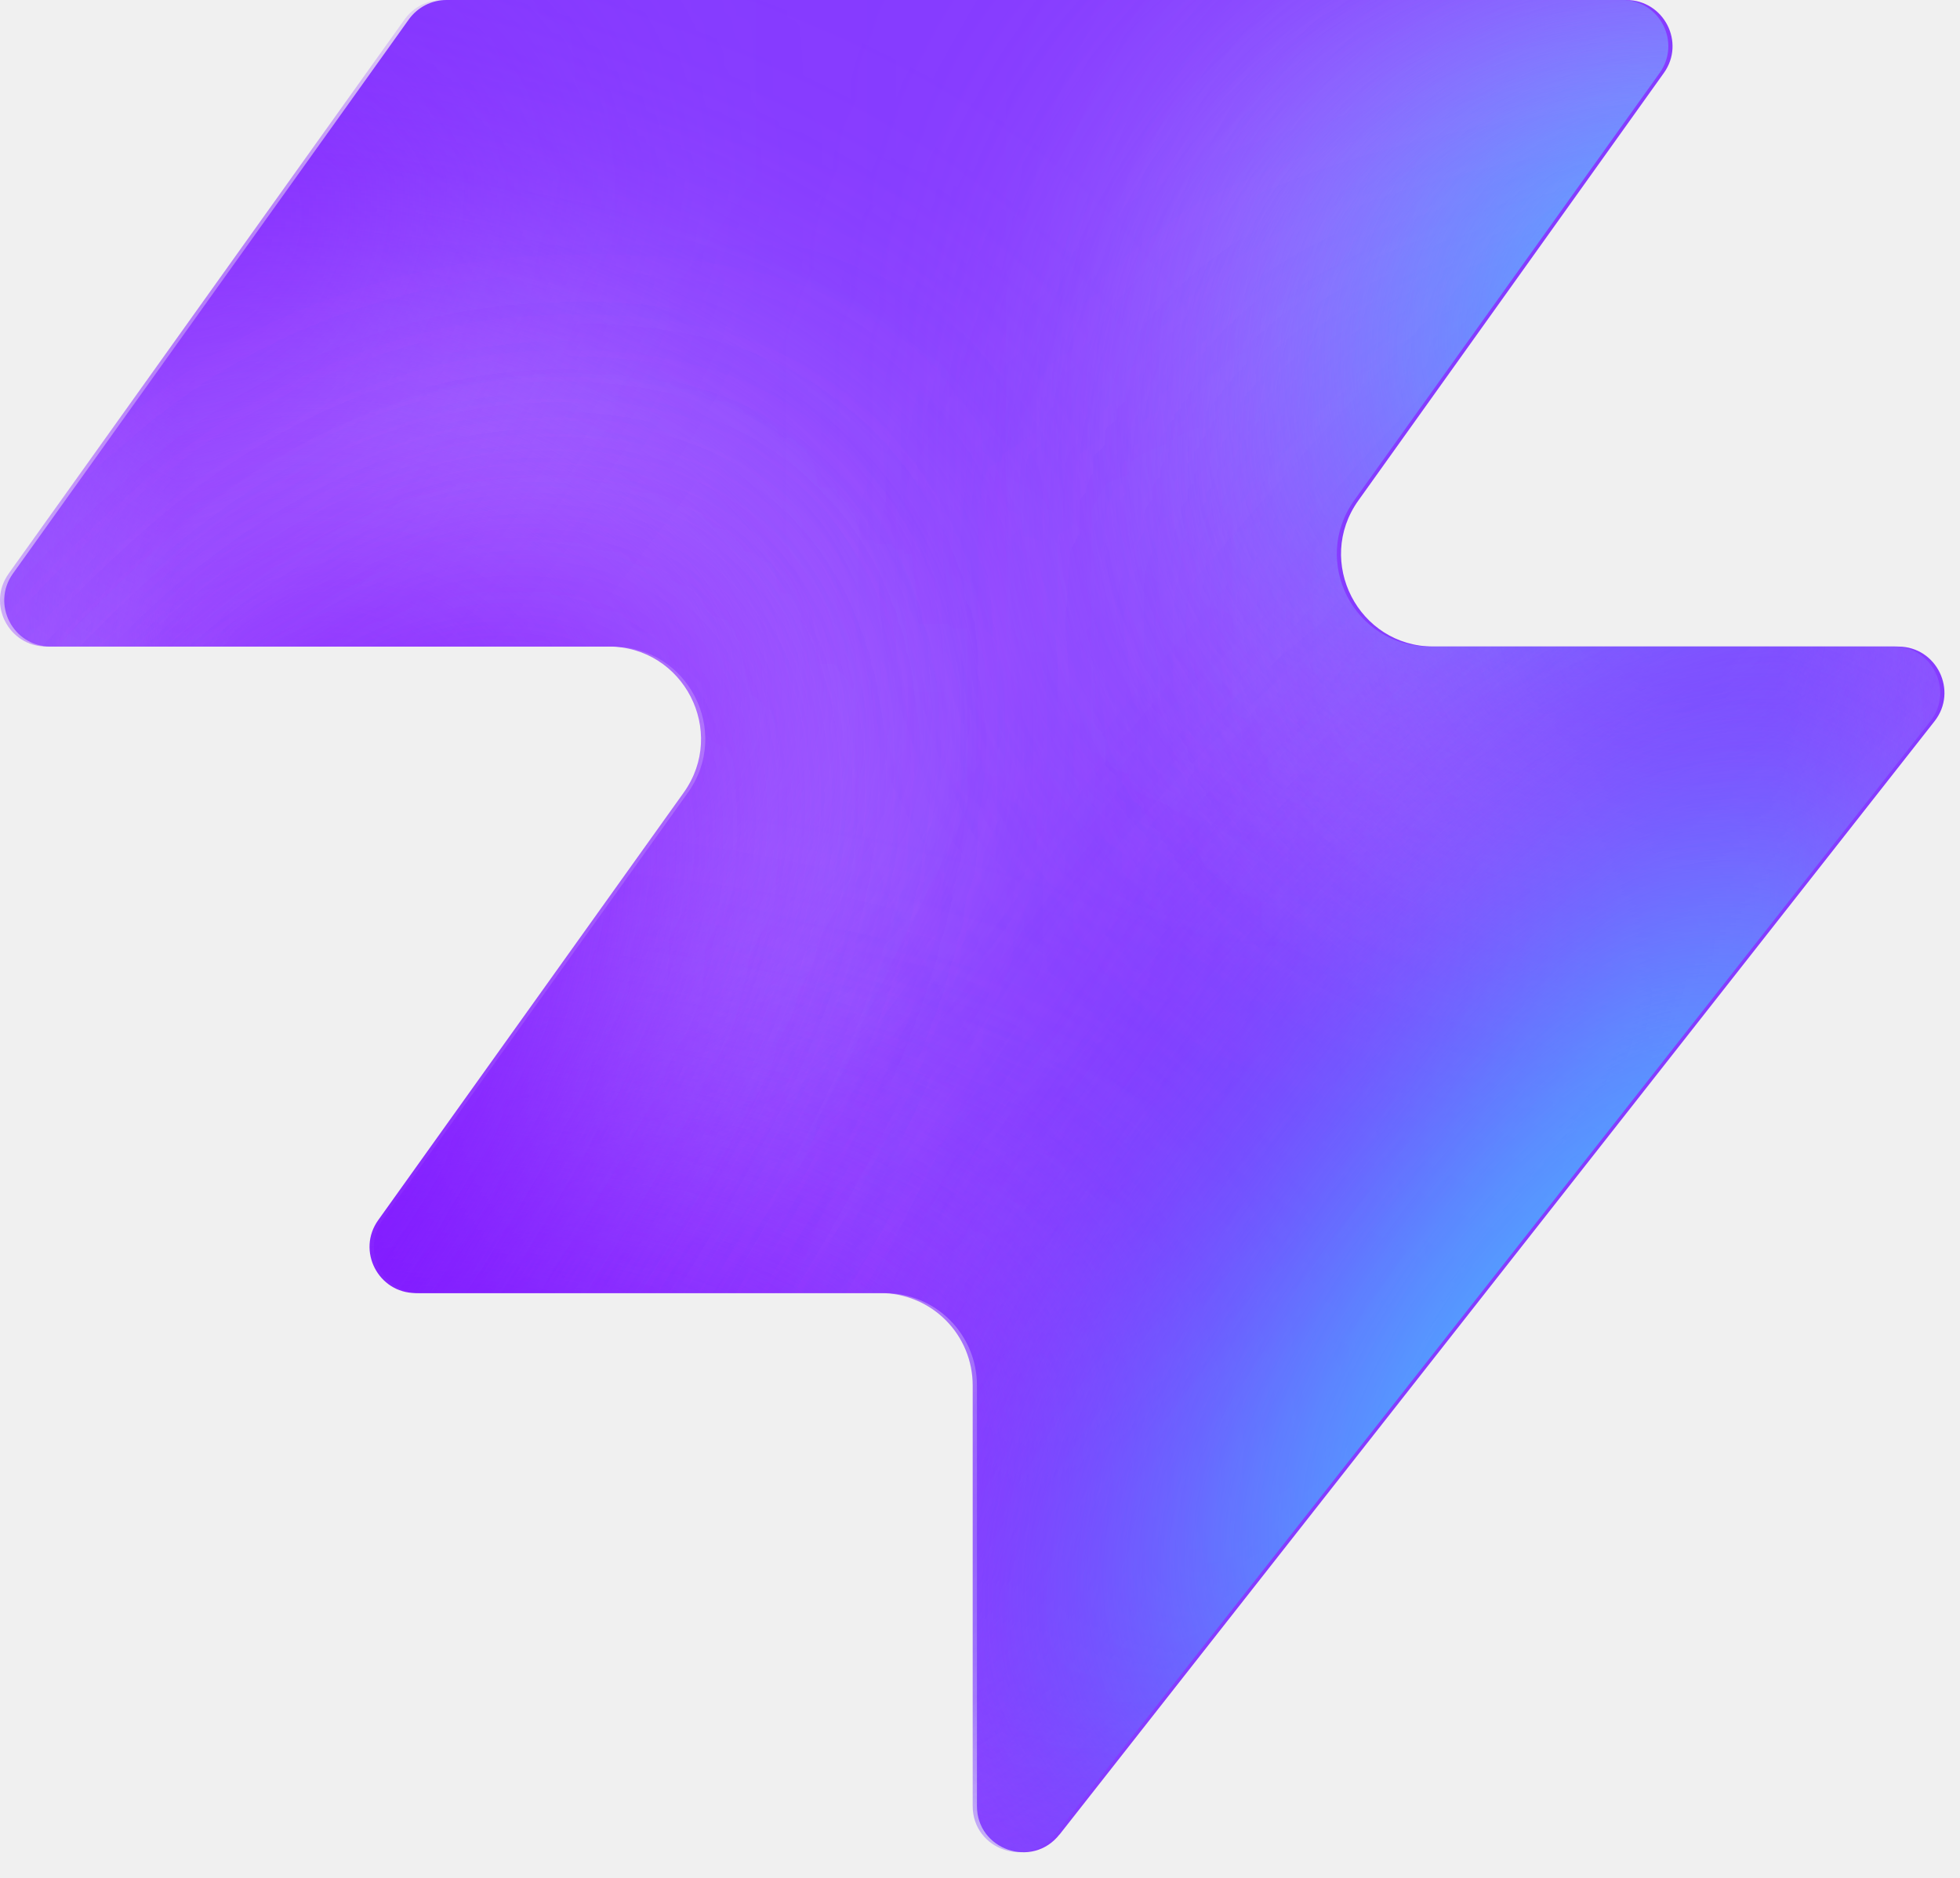
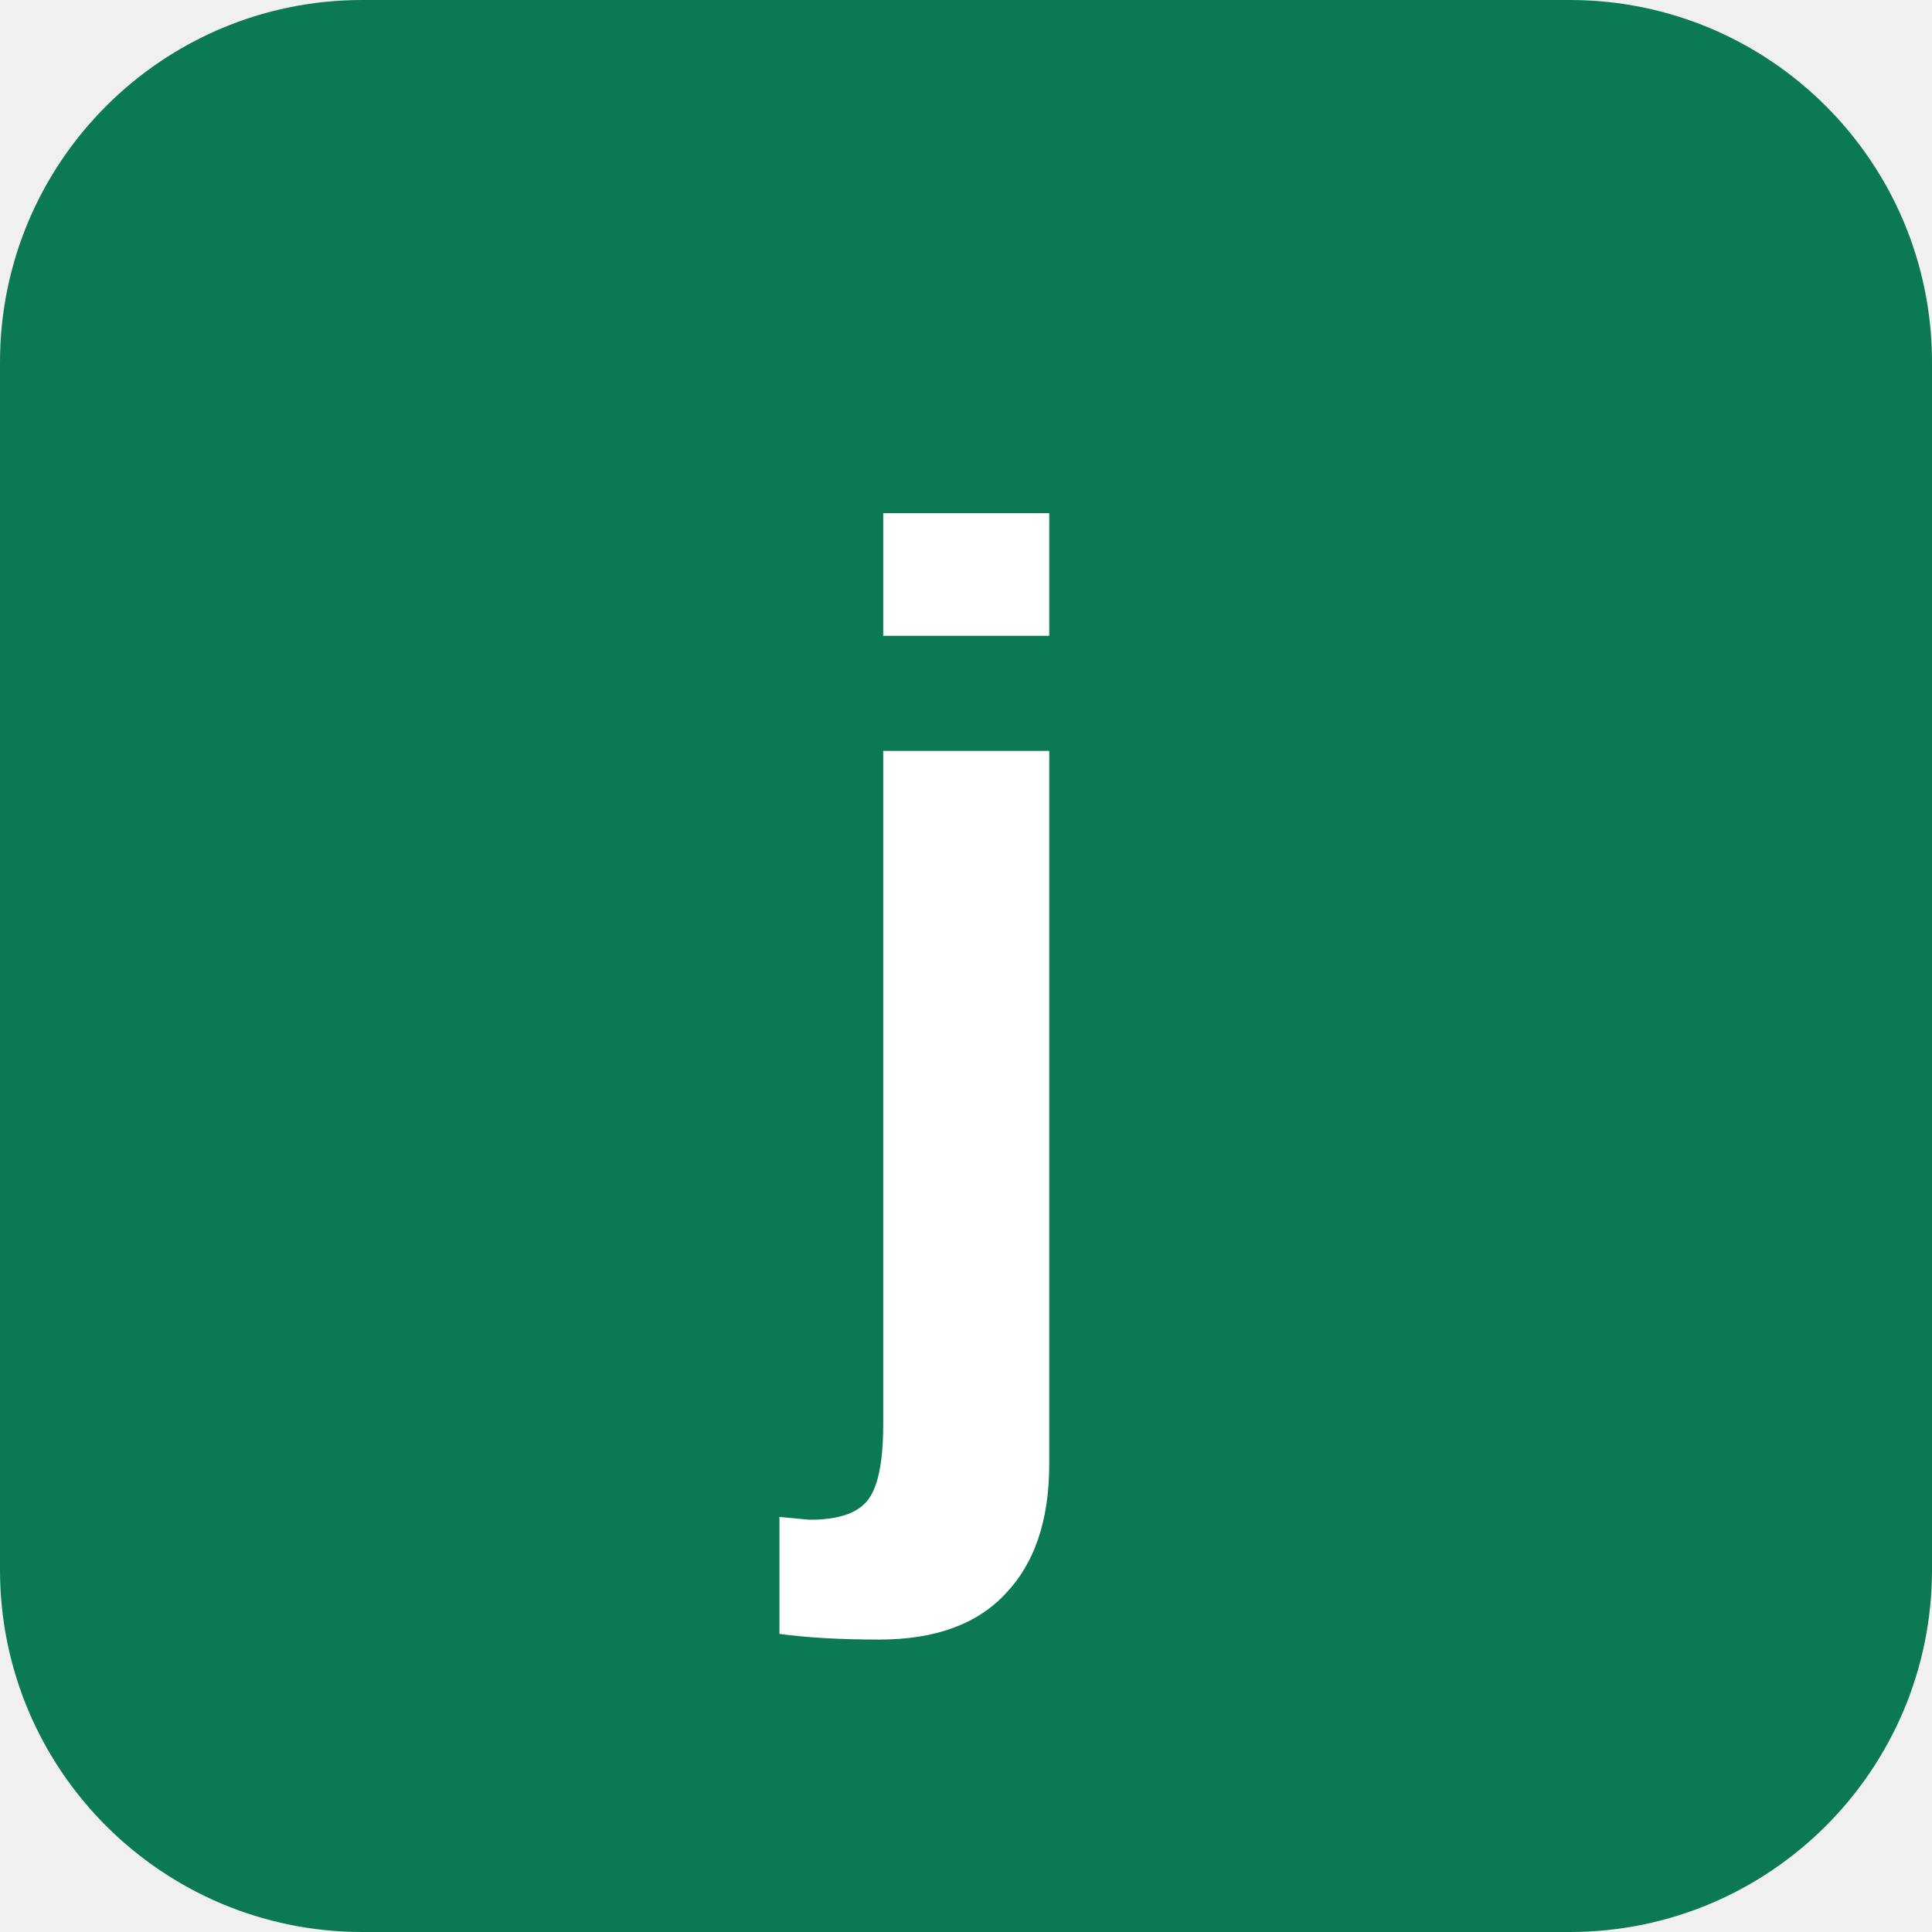
- <svg xmlns="http://www.w3.org/2000/svg" width="48" height="46" fill="none" viewBox="0 0 48 46">
-   <path fill="#863bff" d="M25.946 44.938c-.664.845-2.021.375-2.021-.698V33.937a2.26 2.26 0 0 0-2.262-2.262H10.287c-.92 0-1.456-1.04-.92-1.788l7.48-10.471c1.07-1.497 0-3.578-1.842-3.578H1.237c-.92 0-1.456-1.04-.92-1.788L10.013.474c.214-.297.556-.474.92-.474h28.894c.92 0 1.456 1.04.92 1.788l-7.48 10.471c-1.07 1.498 0 3.579 1.842 3.579h11.377c.943 0 1.473 1.088.89 1.83L25.947 44.94z" style="fill:#863bff;fill:color(display-p3 .525 .23 1);fill-opacity:1" />
-   <mask id="a" width="48" height="46" x="0" y="0" maskUnits="userSpaceOnUse" style="mask-type:alpha">
-     <path fill="#000" d="M25.842 44.938c-.664.844-2.021.375-2.021-.698V33.937a2.26 2.26 0 0 0-2.262-2.262H10.183c-.92 0-1.456-1.04-.92-1.788l7.48-10.471c1.07-1.498 0-3.579-1.842-3.579H1.133c-.92 0-1.456-1.04-.92-1.787L9.91.473c.214-.297.556-.474.92-.474h28.894c.92 0 1.456 1.04.92 1.788l-7.48 10.471c-1.07 1.498 0 3.578 1.842 3.578h11.377c.943 0 1.473 1.088.89 1.832L25.843 44.94z" style="fill:#000;fill-opacity:1" />
-   </mask>
-   <g mask="url(#a)">
-     <g filter="url(#b)">
-       <ellipse cx="5.508" cy="14.704" fill="#ede6ff" rx="5.508" ry="14.704" style="fill:#ede6ff;fill:color(display-p3 .927 .903 1);fill-opacity:1" transform="matrix(.00324 1 1 -.00324 -4.47 31.516)" />
-     </g>
-     <g filter="url(#c)">
-       <ellipse cx="10.399" cy="29.851" fill="#ede6ff" rx="10.399" ry="29.851" style="fill:#ede6ff;fill:color(display-p3 .927 .903 1);fill-opacity:1" transform="matrix(.00324 1 1 -.00324 -39.328 7.883)" />
-     </g>
-     <g filter="url(#d)">
-       <ellipse cx="5.508" cy="30.487" fill="#7e14ff" rx="5.508" ry="30.487" style="fill:#7e14ff;fill:color(display-p3 .492 .077 1);fill-opacity:1" transform="rotate(89.814 -25.913 -14.639)scale(1 -1)" />
-     </g>
-     <g filter="url(#e)">
-       <ellipse cx="5.508" cy="30.599" fill="#7e14ff" rx="5.508" ry="30.599" style="fill:#7e14ff;fill:color(display-p3 .492 .077 1);fill-opacity:1" transform="rotate(89.814 -32.644 -3.334)scale(1 -1)" />
-     </g>
-     <g filter="url(#f)">
-       <ellipse cx="5.508" cy="30.599" fill="#7e14ff" rx="5.508" ry="30.599" style="fill:#7e14ff;fill:color(display-p3 .492 .077 1);fill-opacity:1" transform="matrix(.00324 1 1 -.00324 -34.34 30.47)" />
-     </g>
-     <g filter="url(#g)">
-       <ellipse cx="14.072" cy="22.078" fill="#ede6ff" rx="14.072" ry="22.078" style="fill:#ede6ff;fill:color(display-p3 .927 .903 1);fill-opacity:1" transform="rotate(93.35 24.506 48.493)scale(-1 1)" />
-     </g>
-     <g filter="url(#h)">
-       <ellipse cx="3.47" cy="21.501" fill="#7e14ff" rx="3.47" ry="21.501" style="fill:#7e14ff;fill:color(display-p3 .492 .077 1);fill-opacity:1" transform="rotate(89.009 28.708 47.59)scale(-1 1)" />
-     </g>
-     <g filter="url(#i)">
-       <ellipse cx="3.47" cy="21.501" fill="#7e14ff" rx="3.47" ry="21.501" style="fill:#7e14ff;fill:color(display-p3 .492 .077 1);fill-opacity:1" transform="rotate(89.009 28.708 47.59)scale(-1 1)" />
-     </g>
-     <g filter="url(#j)">
-       <ellipse cx=".387" cy="8.972" fill="#7e14ff" rx="4.407" ry="29.108" style="fill:#7e14ff;fill:color(display-p3 .492 .077 1);fill-opacity:1" transform="rotate(39.51 .387 8.972)" />
-     </g>
-     <g filter="url(#k)">
-       <ellipse cx="47.523" cy="-6.092" fill="#7e14ff" rx="4.407" ry="29.108" style="fill:#7e14ff;fill:color(display-p3 .492 .077 1);fill-opacity:1" transform="rotate(37.892 47.523 -6.092)" />
-     </g>
-     <g filter="url(#l)">
-       <ellipse cx="41.412" cy="6.333" fill="#47bfff" rx="5.971" ry="9.665" style="fill:#47bfff;fill:color(display-p3 .28 .748 1);fill-opacity:1" transform="rotate(37.892 41.412 6.333)" />
-     </g>
-     <g filter="url(#m)">
-       <ellipse cx="-1.879" cy="38.332" fill="#7e14ff" rx="4.407" ry="29.108" style="fill:#7e14ff;fill:color(display-p3 .492 .077 1);fill-opacity:1" transform="rotate(37.892 -1.88 38.332)" />
-     </g>
-     <g filter="url(#n)">
-       <ellipse cx="-1.879" cy="38.332" fill="#7e14ff" rx="4.407" ry="29.108" style="fill:#7e14ff;fill:color(display-p3 .492 .077 1);fill-opacity:1" transform="rotate(37.892 -1.88 38.332)" />
-     </g>
-     <g filter="url(#o)">
-       <ellipse cx="35.651" cy="29.907" fill="#7e14ff" rx="4.407" ry="29.108" style="fill:#7e14ff;fill:color(display-p3 .492 .077 1);fill-opacity:1" transform="rotate(37.892 35.651 29.907)" />
-     </g>
-     <g filter="url(#p)">
-       <ellipse cx="38.418" cy="32.4" fill="#47bfff" rx="5.971" ry="15.297" style="fill:#47bfff;fill:color(display-p3 .28 .748 1);fill-opacity:1" transform="rotate(37.892 38.418 32.4)" />
-     </g>
-   </g>
-   <defs>
-     <filter id="b" width="60.045" height="41.654" x="-19.77" y="16.149" color-interpolation-filters="sRGB" filterUnits="userSpaceOnUse">
-       <feFlood flood-opacity="0" result="BackgroundImageFix" />
-       <feBlend in="SourceGraphic" in2="BackgroundImageFix" result="shape" />
-       <feGaussianBlur result="effect1_foregroundBlur_2002_17158" stdDeviation="7.659" />
-     </filter>
-     <filter id="c" width="90.34" height="51.437" x="-54.613" y="-7.533" color-interpolation-filters="sRGB" filterUnits="userSpaceOnUse">
-       <feFlood flood-opacity="0" result="BackgroundImageFix" />
-       <feBlend in="SourceGraphic" in2="BackgroundImageFix" result="shape" />
-       <feGaussianBlur result="effect1_foregroundBlur_2002_17158" stdDeviation="7.659" />
-     </filter>
-     <filter id="d" width="79.355" height="29.4" x="-49.64" y="2.03" color-interpolation-filters="sRGB" filterUnits="userSpaceOnUse">
-       <feFlood flood-opacity="0" result="BackgroundImageFix" />
-       <feBlend in="SourceGraphic" in2="BackgroundImageFix" result="shape" />
-       <feGaussianBlur result="effect1_foregroundBlur_2002_17158" stdDeviation="4.596" />
-     </filter>
-     <filter id="e" width="79.579" height="29.4" x="-45.045" y="20.029" color-interpolation-filters="sRGB" filterUnits="userSpaceOnUse">
-       <feFlood flood-opacity="0" result="BackgroundImageFix" />
-       <feBlend in="SourceGraphic" in2="BackgroundImageFix" result="shape" />
-       <feGaussianBlur result="effect1_foregroundBlur_2002_17158" stdDeviation="4.596" />
-     </filter>
-     <filter id="f" width="79.579" height="29.4" x="-43.513" y="21.178" color-interpolation-filters="sRGB" filterUnits="userSpaceOnUse">
-       <feFlood flood-opacity="0" result="BackgroundImageFix" />
-       <feBlend in="SourceGraphic" in2="BackgroundImageFix" result="shape" />
-       <feGaussianBlur result="effect1_foregroundBlur_2002_17158" stdDeviation="4.596" />
-     </filter>
-     <filter id="g" width="74.749" height="58.852" x="15.756" y="-17.901" color-interpolation-filters="sRGB" filterUnits="userSpaceOnUse">
-       <feFlood flood-opacity="0" result="BackgroundImageFix" />
-       <feBlend in="SourceGraphic" in2="BackgroundImageFix" result="shape" />
-       <feGaussianBlur result="effect1_foregroundBlur_2002_17158" stdDeviation="7.659" />
-     </filter>
-     <filter id="h" width="61.377" height="25.362" x="23.548" y="2.284" color-interpolation-filters="sRGB" filterUnits="userSpaceOnUse">
-       <feFlood flood-opacity="0" result="BackgroundImageFix" />
-       <feBlend in="SourceGraphic" in2="BackgroundImageFix" result="shape" />
-       <feGaussianBlur result="effect1_foregroundBlur_2002_17158" stdDeviation="4.596" />
-     </filter>
-     <filter id="i" width="61.377" height="25.362" x="23.548" y="2.284" color-interpolation-filters="sRGB" filterUnits="userSpaceOnUse">
-       <feFlood flood-opacity="0" result="BackgroundImageFix" />
-       <feBlend in="SourceGraphic" in2="BackgroundImageFix" result="shape" />
-       <feGaussianBlur result="effect1_foregroundBlur_2002_17158" stdDeviation="4.596" />
-     </filter>
-     <filter id="j" width="56.045" height="63.649" x="-27.636" y="-22.853" color-interpolation-filters="sRGB" filterUnits="userSpaceOnUse">
-       <feFlood flood-opacity="0" result="BackgroundImageFix" />
-       <feBlend in="SourceGraphic" in2="BackgroundImageFix" result="shape" />
-       <feGaussianBlur result="effect1_foregroundBlur_2002_17158" stdDeviation="4.596" />
-     </filter>
-     <filter id="k" width="54.814" height="64.646" x="20.116" y="-38.415" color-interpolation-filters="sRGB" filterUnits="userSpaceOnUse">
-       <feFlood flood-opacity="0" result="BackgroundImageFix" />
-       <feBlend in="SourceGraphic" in2="BackgroundImageFix" result="shape" />
-       <feGaussianBlur result="effect1_foregroundBlur_2002_17158" stdDeviation="4.596" />
-     </filter>
-     <filter id="l" width="33.541" height="35.313" x="24.641" y="-11.323" color-interpolation-filters="sRGB" filterUnits="userSpaceOnUse">
-       <feFlood flood-opacity="0" result="BackgroundImageFix" />
-       <feBlend in="SourceGraphic" in2="BackgroundImageFix" result="shape" />
-       <feGaussianBlur result="effect1_foregroundBlur_2002_17158" stdDeviation="4.596" />
-     </filter>
-     <filter id="m" width="54.814" height="64.646" x="-29.286" y="6.009" color-interpolation-filters="sRGB" filterUnits="userSpaceOnUse">
-       <feFlood flood-opacity="0" result="BackgroundImageFix" />
-       <feBlend in="SourceGraphic" in2="BackgroundImageFix" result="shape" />
-       <feGaussianBlur result="effect1_foregroundBlur_2002_17158" stdDeviation="4.596" />
-     </filter>
-     <filter id="n" width="54.814" height="64.646" x="-29.286" y="6.009" color-interpolation-filters="sRGB" filterUnits="userSpaceOnUse">
-       <feFlood flood-opacity="0" result="BackgroundImageFix" />
-       <feBlend in="SourceGraphic" in2="BackgroundImageFix" result="shape" />
-       <feGaussianBlur result="effect1_foregroundBlur_2002_17158" stdDeviation="4.596" />
-     </filter>
-     <filter id="o" width="54.814" height="64.646" x="8.244" y="-2.416" color-interpolation-filters="sRGB" filterUnits="userSpaceOnUse">
-       <feFlood flood-opacity="0" result="BackgroundImageFix" />
-       <feBlend in="SourceGraphic" in2="BackgroundImageFix" result="shape" />
-       <feGaussianBlur result="effect1_foregroundBlur_2002_17158" stdDeviation="4.596" />
-     </filter>
-     <filter id="p" width="39.409" height="43.623" x="18.713" y="10.588" color-interpolation-filters="sRGB" filterUnits="userSpaceOnUse">
-       <feFlood flood-opacity="0" result="BackgroundImageFix" />
-       <feBlend in="SourceGraphic" in2="BackgroundImageFix" result="shape" />
-       <feGaussianBlur result="effect1_foregroundBlur_2002_17158" stdDeviation="4.596" />
-     </filter>
-   </defs>
+ <svg xmlns="http://www.w3.org/2000/svg" viewBox="0 0 32 32">
+   <rect width="32" height="32" rx="6" fill="#0b7a52" />
+   <text x="16" y="23" font-family="Arial, sans-serif" font-size="20" font-weight="700" fill="#fff" text-anchor="middle">j</text>
</svg>
